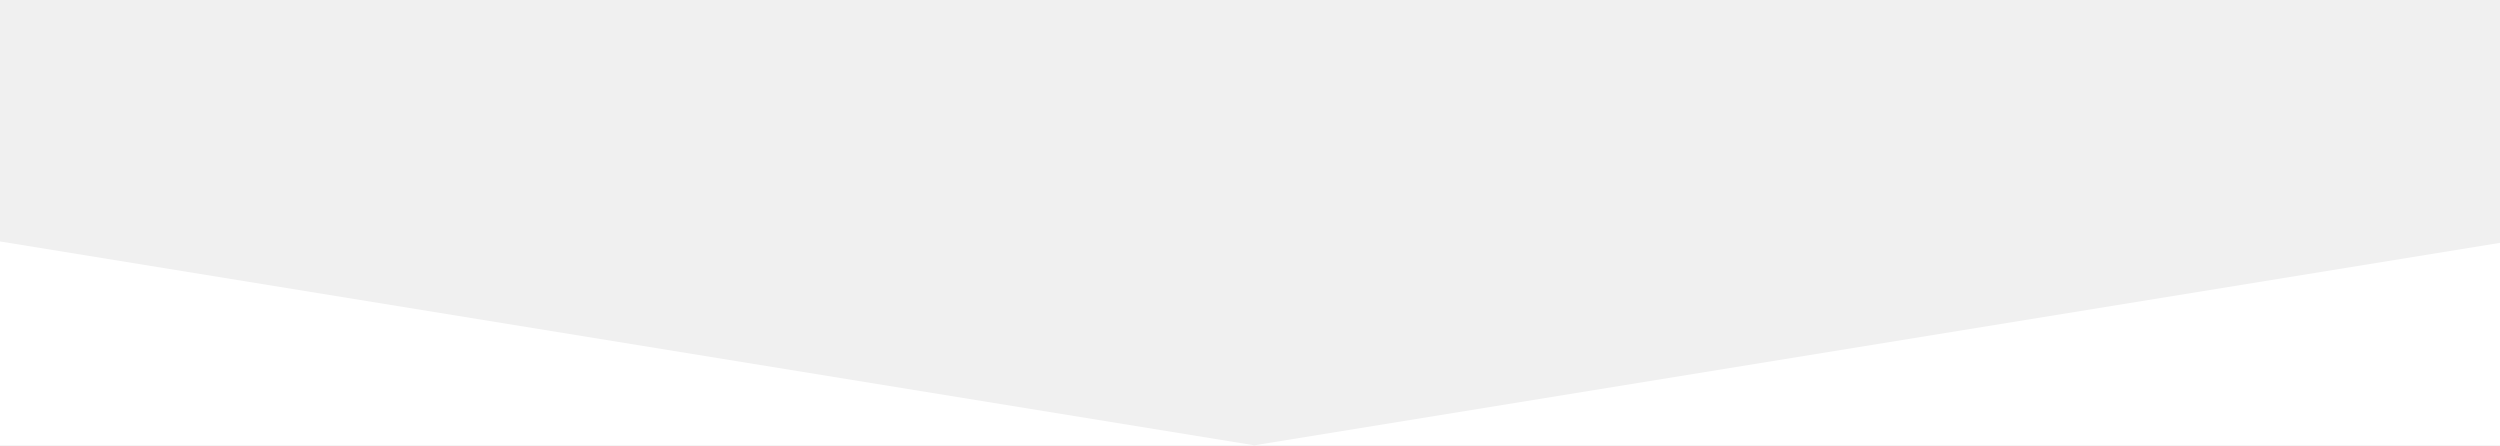
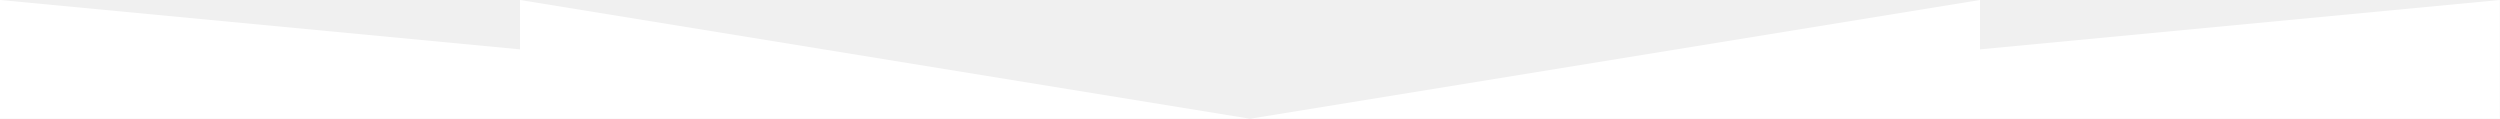
- <svg xmlns="http://www.w3.org/2000/svg" width="320" height="57" viewBox="0 0 320 57" fill="none">
-   <path d="M-190.171 23.7L-440 0V57H-190.171H160.55L-190.171 0V23.7Z" fill="white" />
-   <path d="M511.271 23.7V0L160.55 57H511.271H761V0L511.271 23.7Z" fill="white" />
+ <svg xmlns="http://www.w3.org/2000/svg" width="1200" height="57" viewBox="0 0 1200 57" fill="none">
+   <path d="M249.6 23.7L0 0V57H249.6H600L249.6 0V23.7Z" fill="white" />
+   <path d="M950.4 23.7V0L600 57H950.4H1199.9V0L950.4 23.7Z" fill="white" />
</svg>
